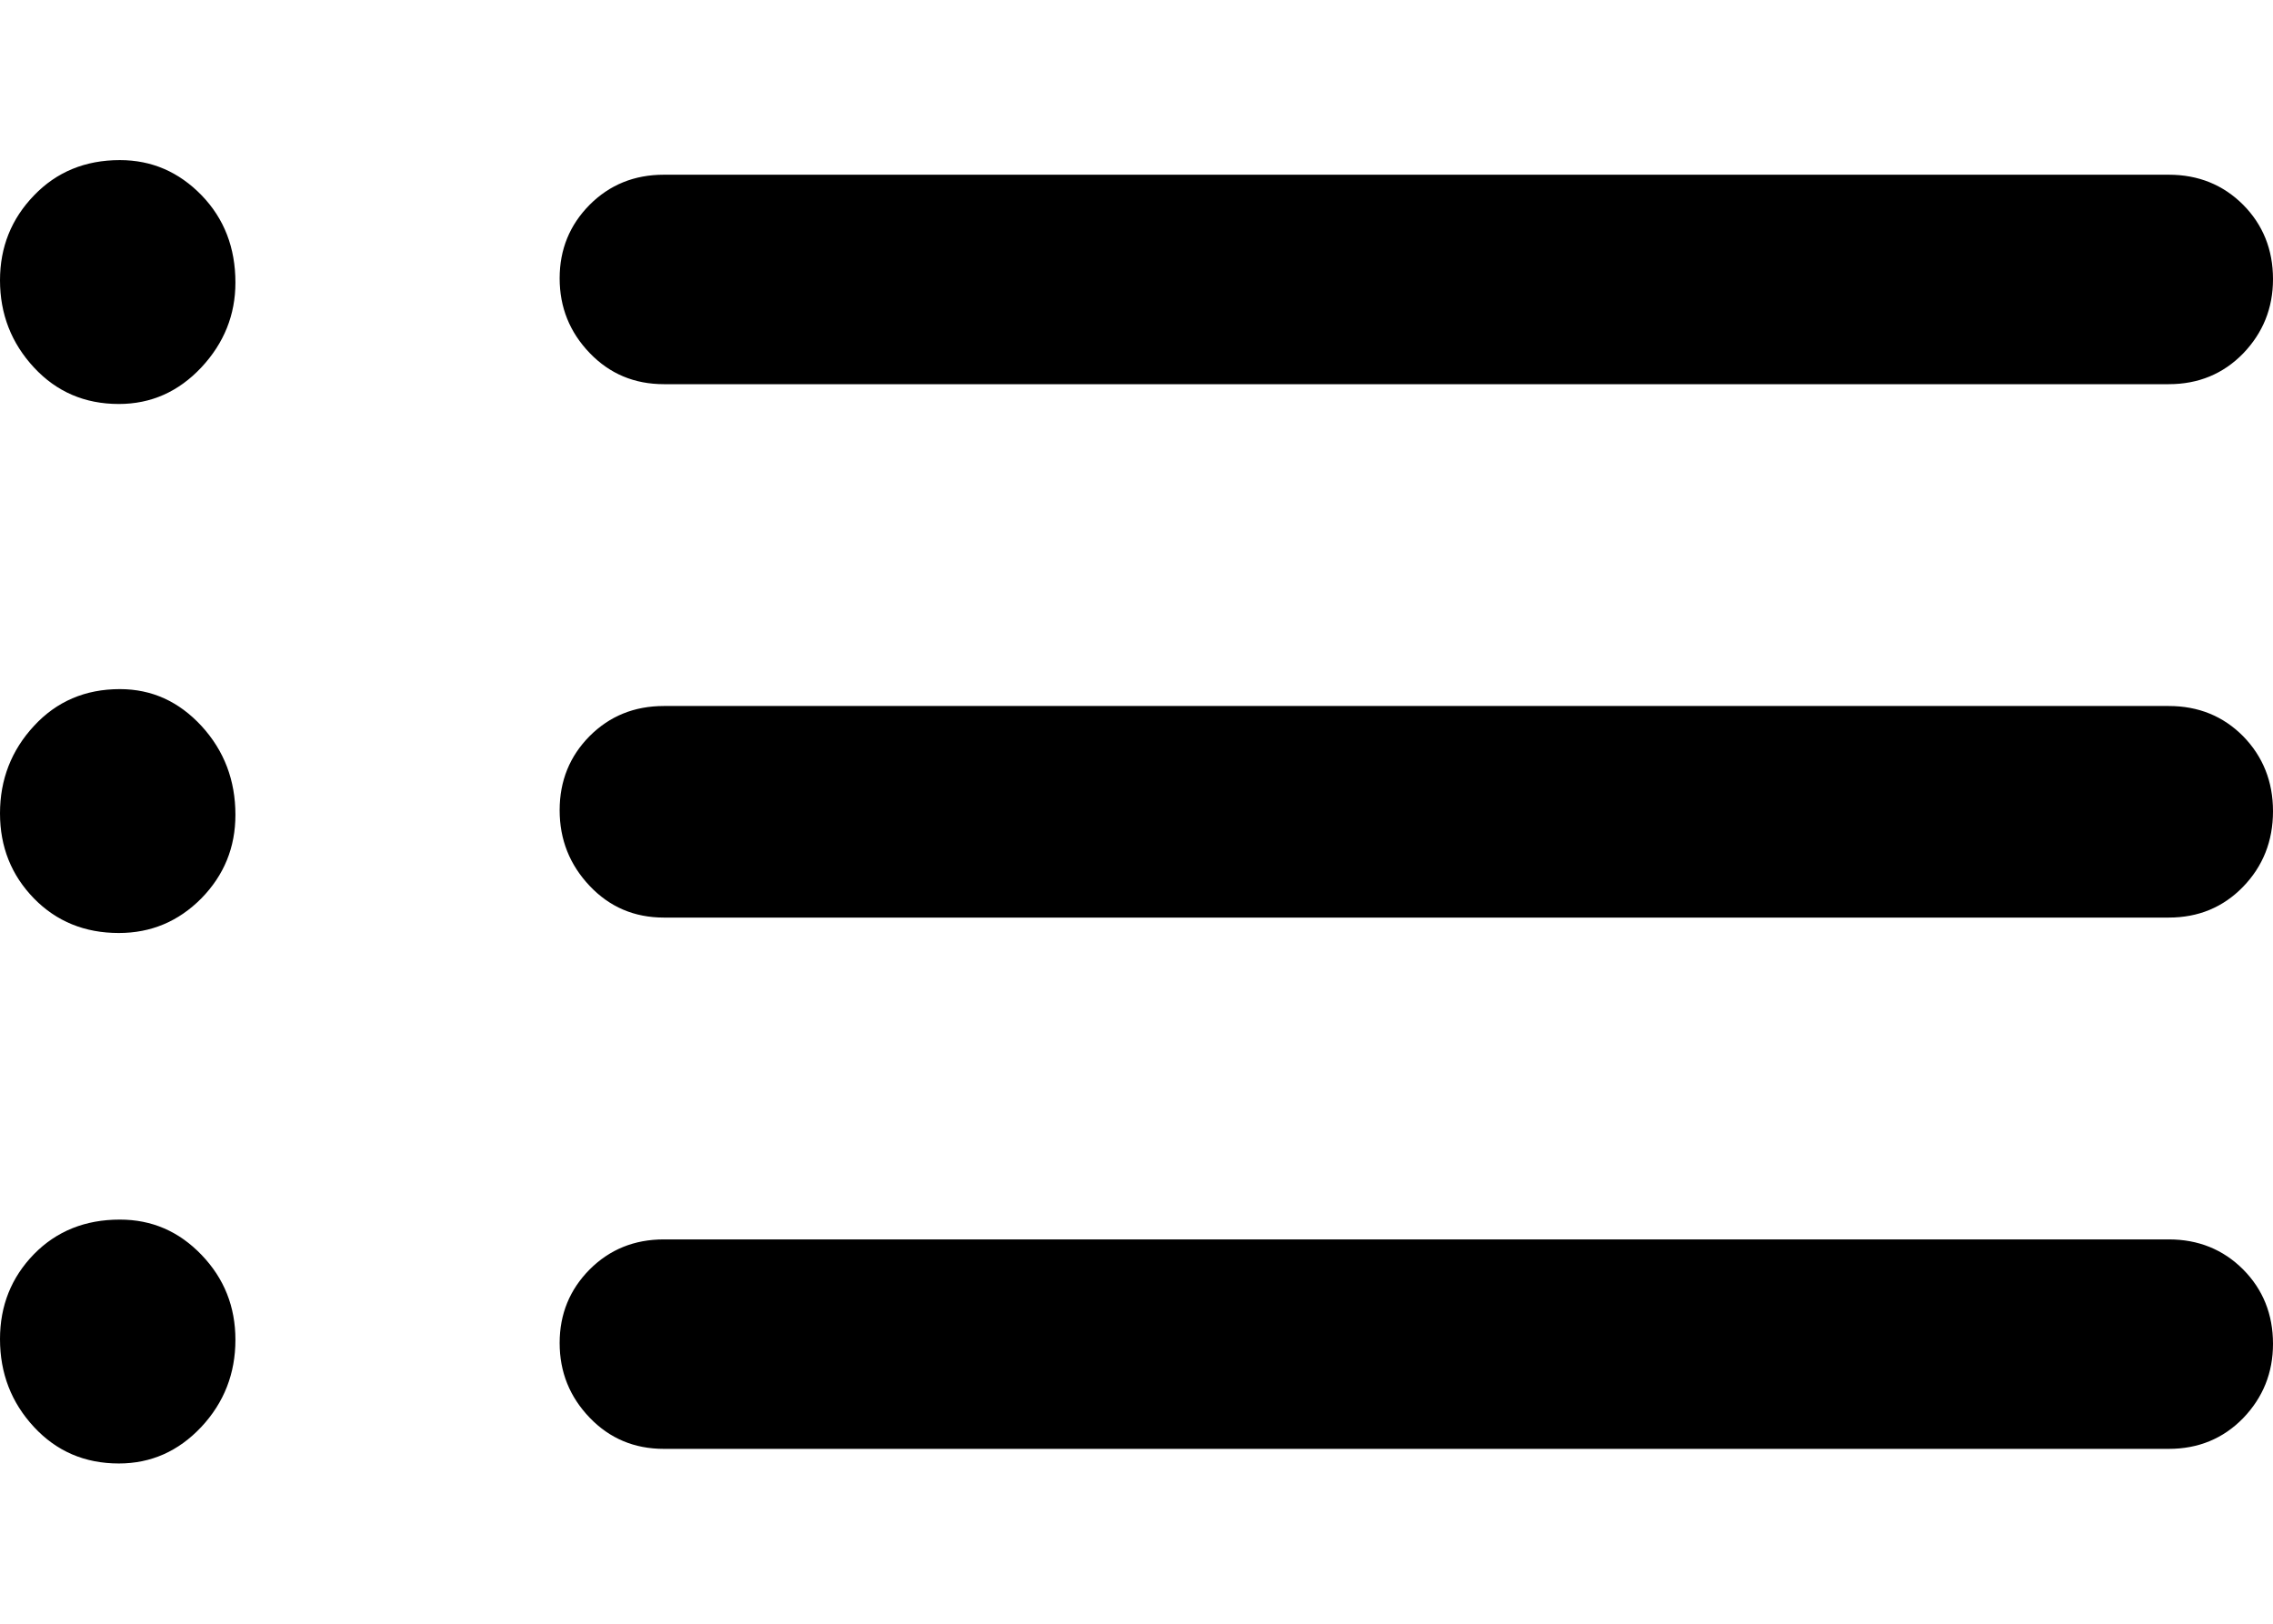
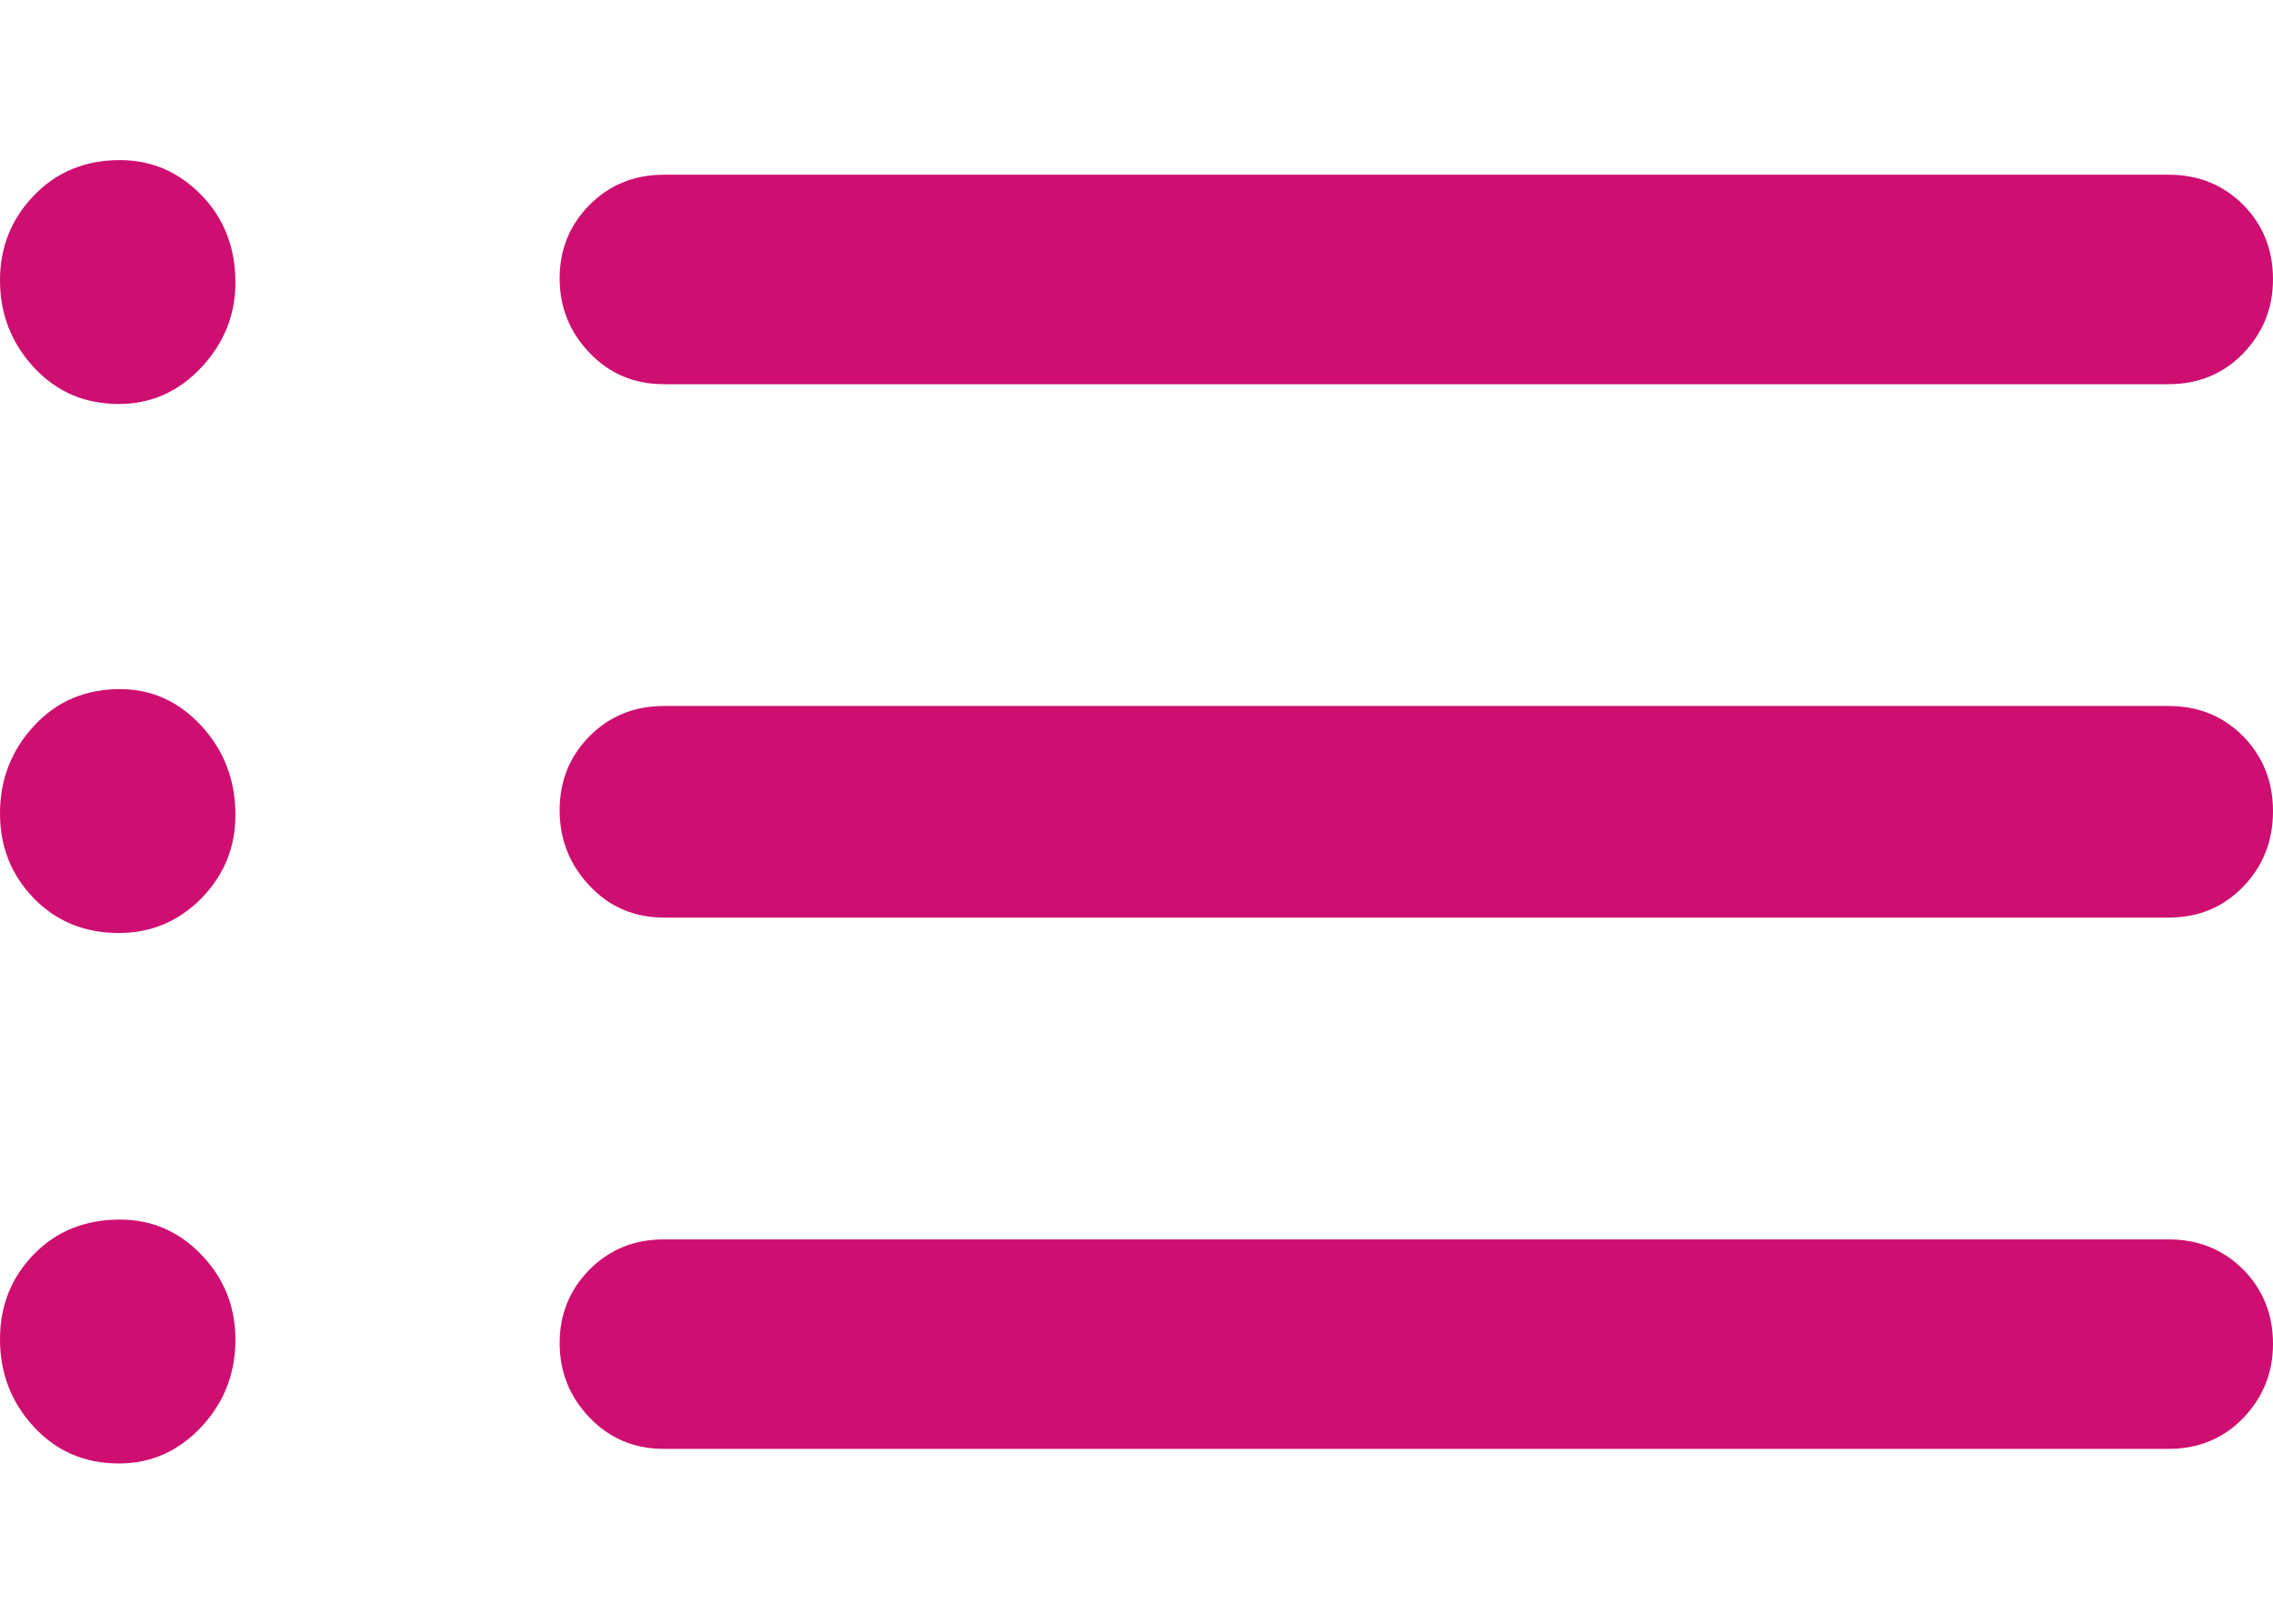
<svg xmlns="http://www.w3.org/2000/svg" width="14" height="10" viewBox="0 0 14 10" fill="none">
-   <path d="M4.089 2.366C3.907 2.366 3.755 2.302 3.632 2.174C3.509 2.046 3.447 1.893 3.447 1.714C3.447 1.536 3.509 1.385 3.632 1.261C3.755 1.138 3.907 1.076 4.089 1.076H13.358C13.54 1.076 13.693 1.138 13.816 1.261C13.938 1.384 14 1.537 14 1.719C14 1.898 13.938 2.05 13.816 2.177C13.693 2.303 13.54 2.366 13.358 2.366H4.089ZM4.089 5.651C3.907 5.651 3.755 5.586 3.632 5.456C3.509 5.326 3.447 5.171 3.447 4.99C3.447 4.809 3.509 4.657 3.632 4.533C3.755 4.41 3.907 4.348 4.089 4.348H13.358C13.54 4.348 13.693 4.41 13.816 4.534C13.938 4.659 14 4.813 14 4.996C14 5.18 13.938 5.335 13.816 5.461C13.693 5.588 13.54 5.651 13.358 5.651H4.089ZM4.089 8.923C3.907 8.923 3.755 8.859 3.632 8.731C3.509 8.603 3.447 8.45 3.447 8.271C3.447 8.093 3.509 7.942 3.632 7.818C3.755 7.695 3.907 7.633 4.089 7.633H13.358C13.54 7.633 13.693 7.695 13.816 7.818C13.938 7.941 14 8.094 14 8.276C14 8.455 13.938 8.607 13.816 8.734C13.693 8.86 13.54 8.923 13.358 8.923H4.089ZM0.732 2.488C0.522 2.488 0.348 2.413 0.209 2.263C0.07 2.113 0 1.934 0 1.726C0 1.522 0.07 1.348 0.209 1.204C0.348 1.059 0.525 0.986 0.738 0.986C0.935 0.986 1.102 1.059 1.242 1.203C1.381 1.347 1.45 1.526 1.45 1.74C1.45 1.939 1.38 2.113 1.24 2.263C1.099 2.413 0.93 2.488 0.732 2.488ZM0.732 5.746C0.522 5.746 0.348 5.675 0.209 5.533C0.07 5.39 0 5.216 0 5.009C0 4.801 0.07 4.621 0.209 4.471C0.348 4.32 0.525 4.244 0.738 4.244C0.935 4.244 1.102 4.32 1.242 4.472C1.381 4.624 1.45 4.806 1.45 5.018C1.45 5.219 1.38 5.39 1.24 5.533C1.099 5.675 0.93 5.746 0.732 5.746ZM0.732 9.013C0.522 9.013 0.348 8.938 0.209 8.788C0.07 8.638 0 8.458 0 8.247C0 8.041 0.07 7.867 0.209 7.724C0.348 7.582 0.525 7.511 0.738 7.511C0.935 7.511 1.102 7.583 1.242 7.729C1.381 7.874 1.45 8.048 1.45 8.251C1.45 8.459 1.38 8.638 1.24 8.788C1.099 8.938 0.93 9.013 0.732 9.013Z" fill="black" />
+   <path d="M4.089 2.366C3.907 2.366 3.755 2.302 3.632 2.174C3.509 2.046 3.447 1.893 3.447 1.714C3.447 1.536 3.509 1.385 3.632 1.261C3.755 1.138 3.907 1.076 4.089 1.076H13.358C13.54 1.076 13.693 1.138 13.816 1.261C13.938 1.384 14 1.537 14 1.719C14 1.898 13.938 2.05 13.816 2.177C13.693 2.303 13.54 2.366 13.358 2.366H4.089ZM4.089 5.651C3.907 5.651 3.755 5.586 3.632 5.456C3.509 5.326 3.447 5.171 3.447 4.99C3.447 4.809 3.509 4.657 3.632 4.533C3.755 4.41 3.907 4.348 4.089 4.348H13.358C13.54 4.348 13.693 4.41 13.816 4.534C13.938 4.659 14 4.813 14 4.996C14 5.18 13.938 5.335 13.816 5.461C13.693 5.588 13.54 5.651 13.358 5.651H4.089ZM4.089 8.923C3.907 8.923 3.755 8.859 3.632 8.731C3.509 8.603 3.447 8.45 3.447 8.271C3.447 8.093 3.509 7.942 3.632 7.818C3.755 7.695 3.907 7.633 4.089 7.633H13.358C13.54 7.633 13.693 7.695 13.816 7.818C13.938 7.941 14 8.094 14 8.276C14 8.455 13.938 8.607 13.816 8.734C13.693 8.86 13.54 8.923 13.358 8.923H4.089ZM0.732 2.488C0.522 2.488 0.348 2.413 0.209 2.263C0.07 2.113 0 1.934 0 1.726C0 1.522 0.07 1.348 0.209 1.204C0.348 1.059 0.525 0.986 0.738 0.986C0.935 0.986 1.102 1.059 1.242 1.203C1.381 1.347 1.45 1.526 1.45 1.74C1.45 1.939 1.38 2.113 1.24 2.263C1.099 2.413 0.93 2.488 0.732 2.488ZM0.732 5.746C0.522 5.746 0.348 5.675 0.209 5.533C0.07 5.39 0 5.216 0 5.009C0 4.801 0.07 4.621 0.209 4.471C0.348 4.32 0.525 4.244 0.738 4.244C0.935 4.244 1.102 4.32 1.242 4.472C1.381 4.624 1.45 4.806 1.45 5.018C1.45 5.219 1.38 5.39 1.24 5.533C1.099 5.675 0.93 5.746 0.732 5.746ZM0.732 9.013C0.522 9.013 0.348 8.938 0.209 8.788C0.07 8.638 0 8.458 0 8.247C0 8.041 0.07 7.867 0.209 7.724C0.348 7.582 0.525 7.511 0.738 7.511C0.935 7.511 1.102 7.583 1.242 7.729C1.381 7.874 1.45 8.048 1.45 8.251C1.45 8.459 1.38 8.638 1.24 8.788C1.099 8.938 0.93 9.013 0.732 9.013Z" fill="#CE0E71" />
</svg>
